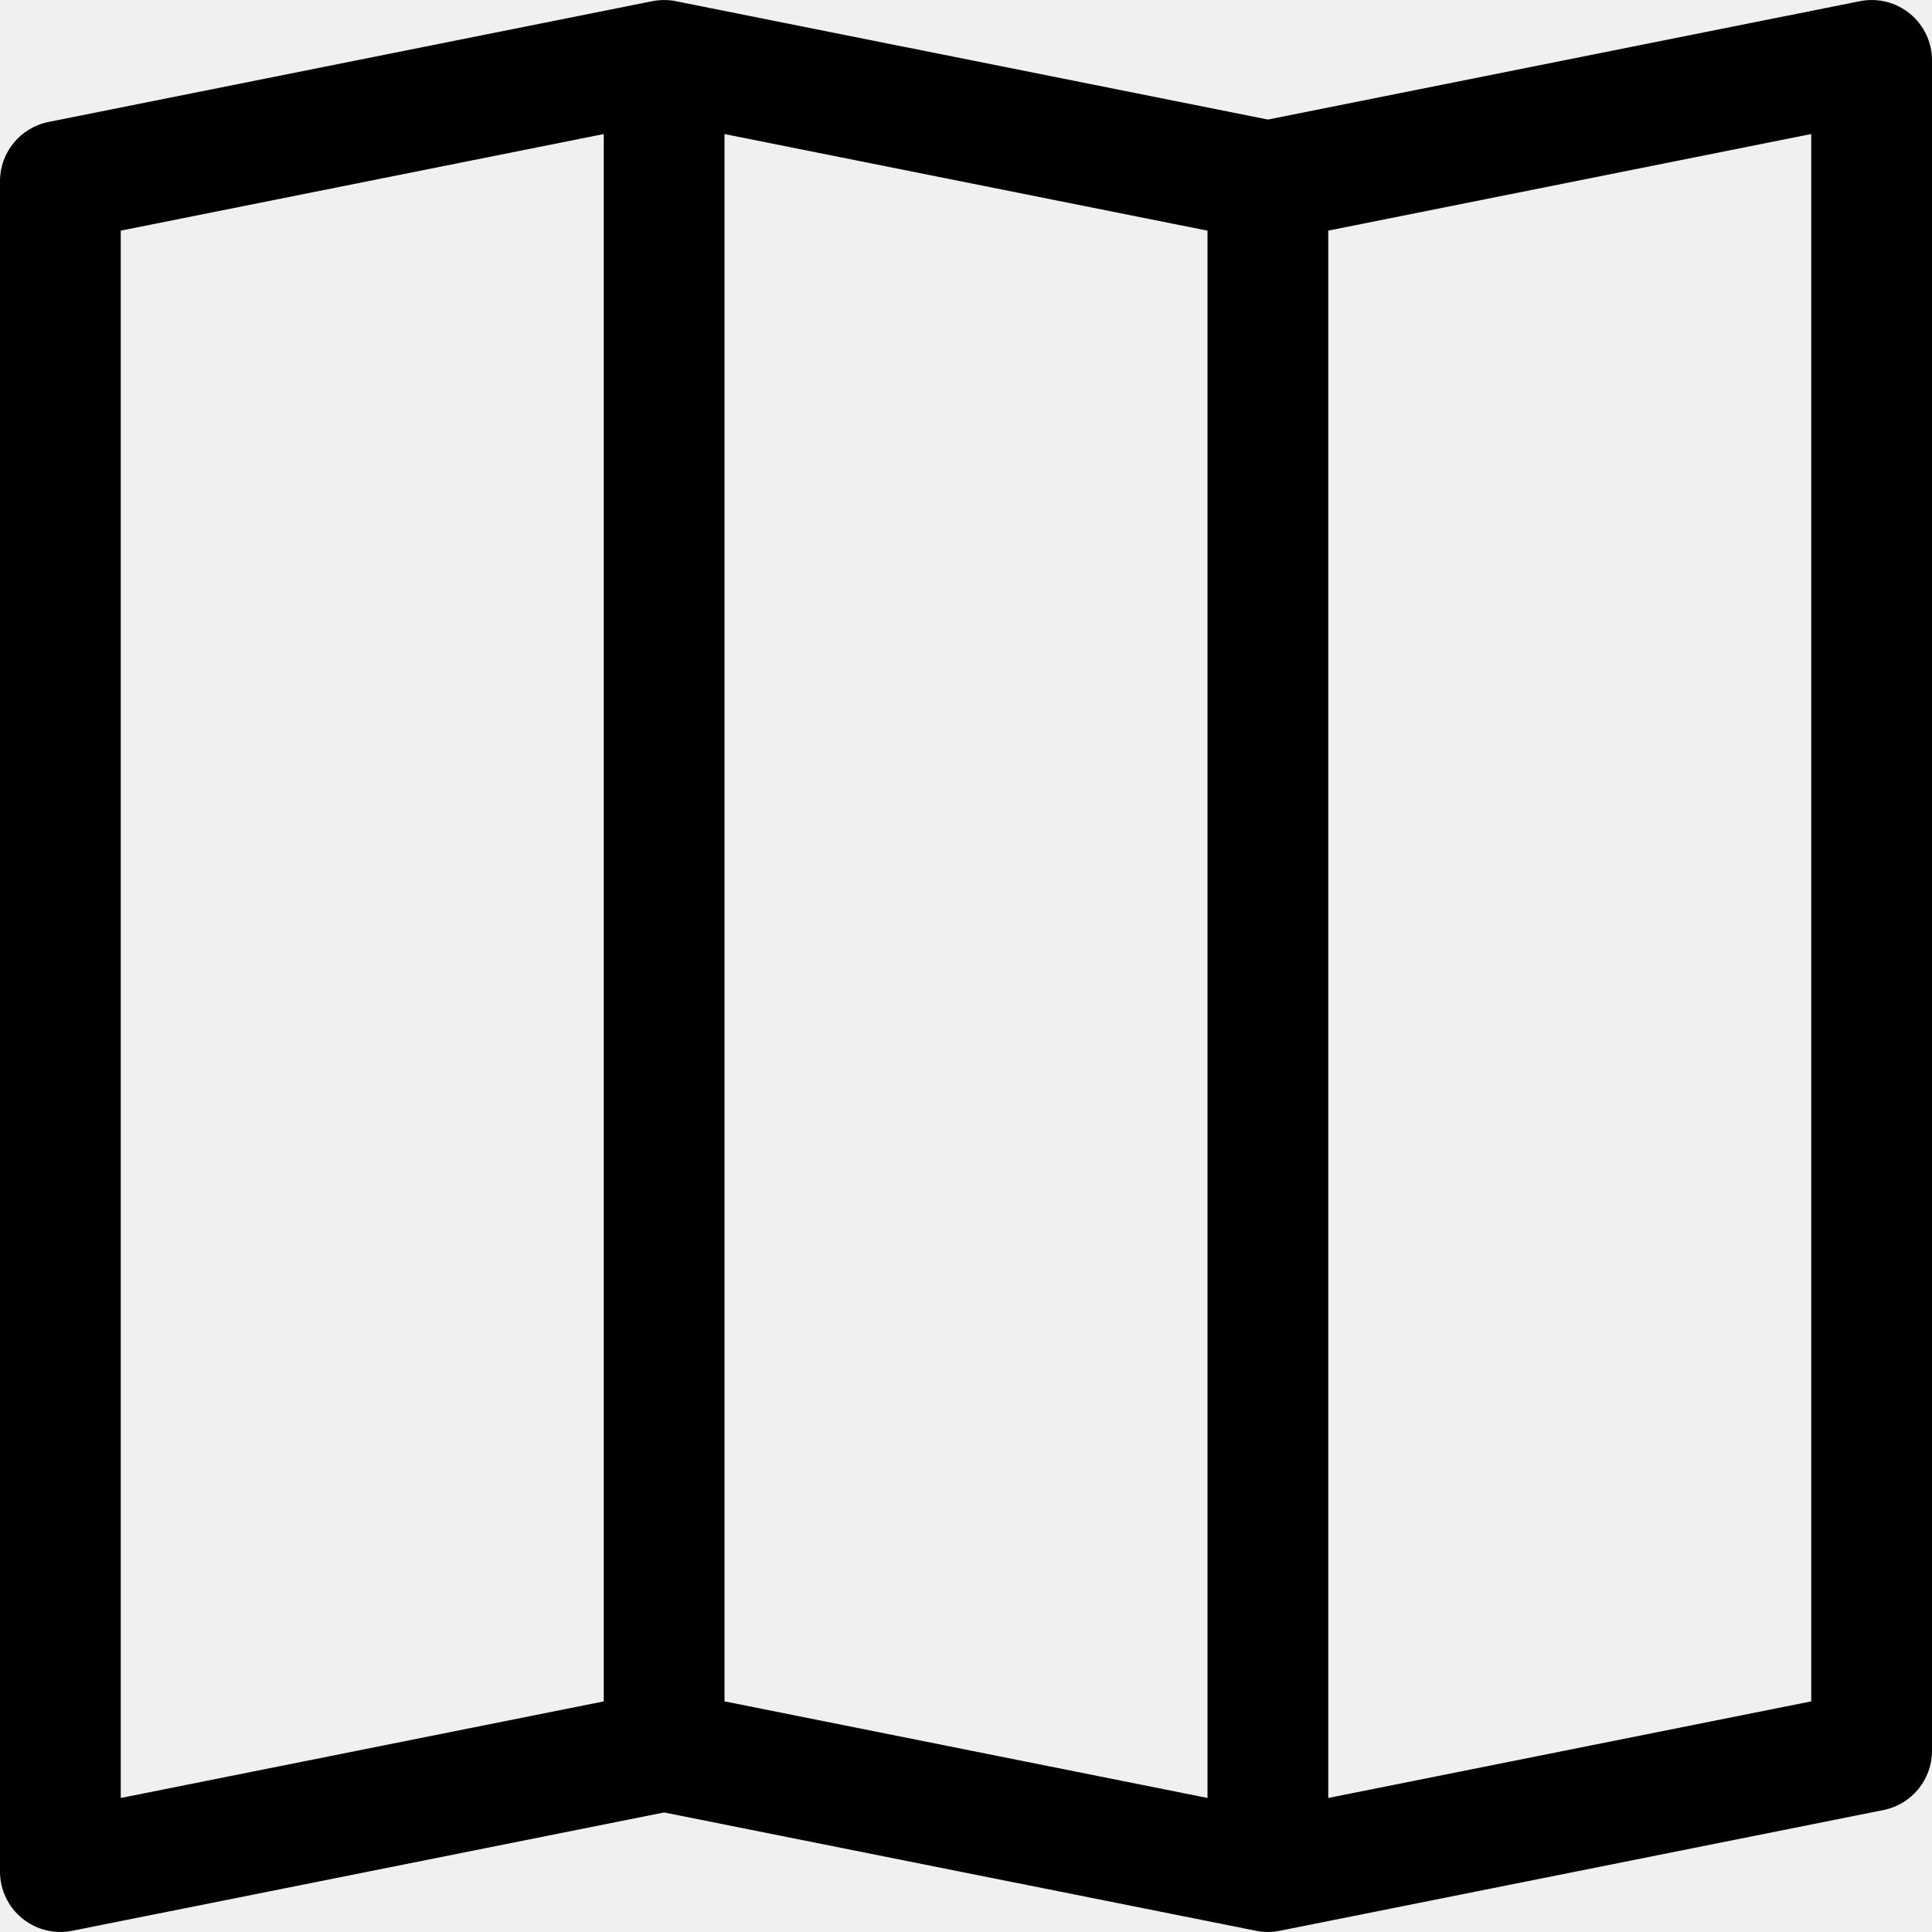
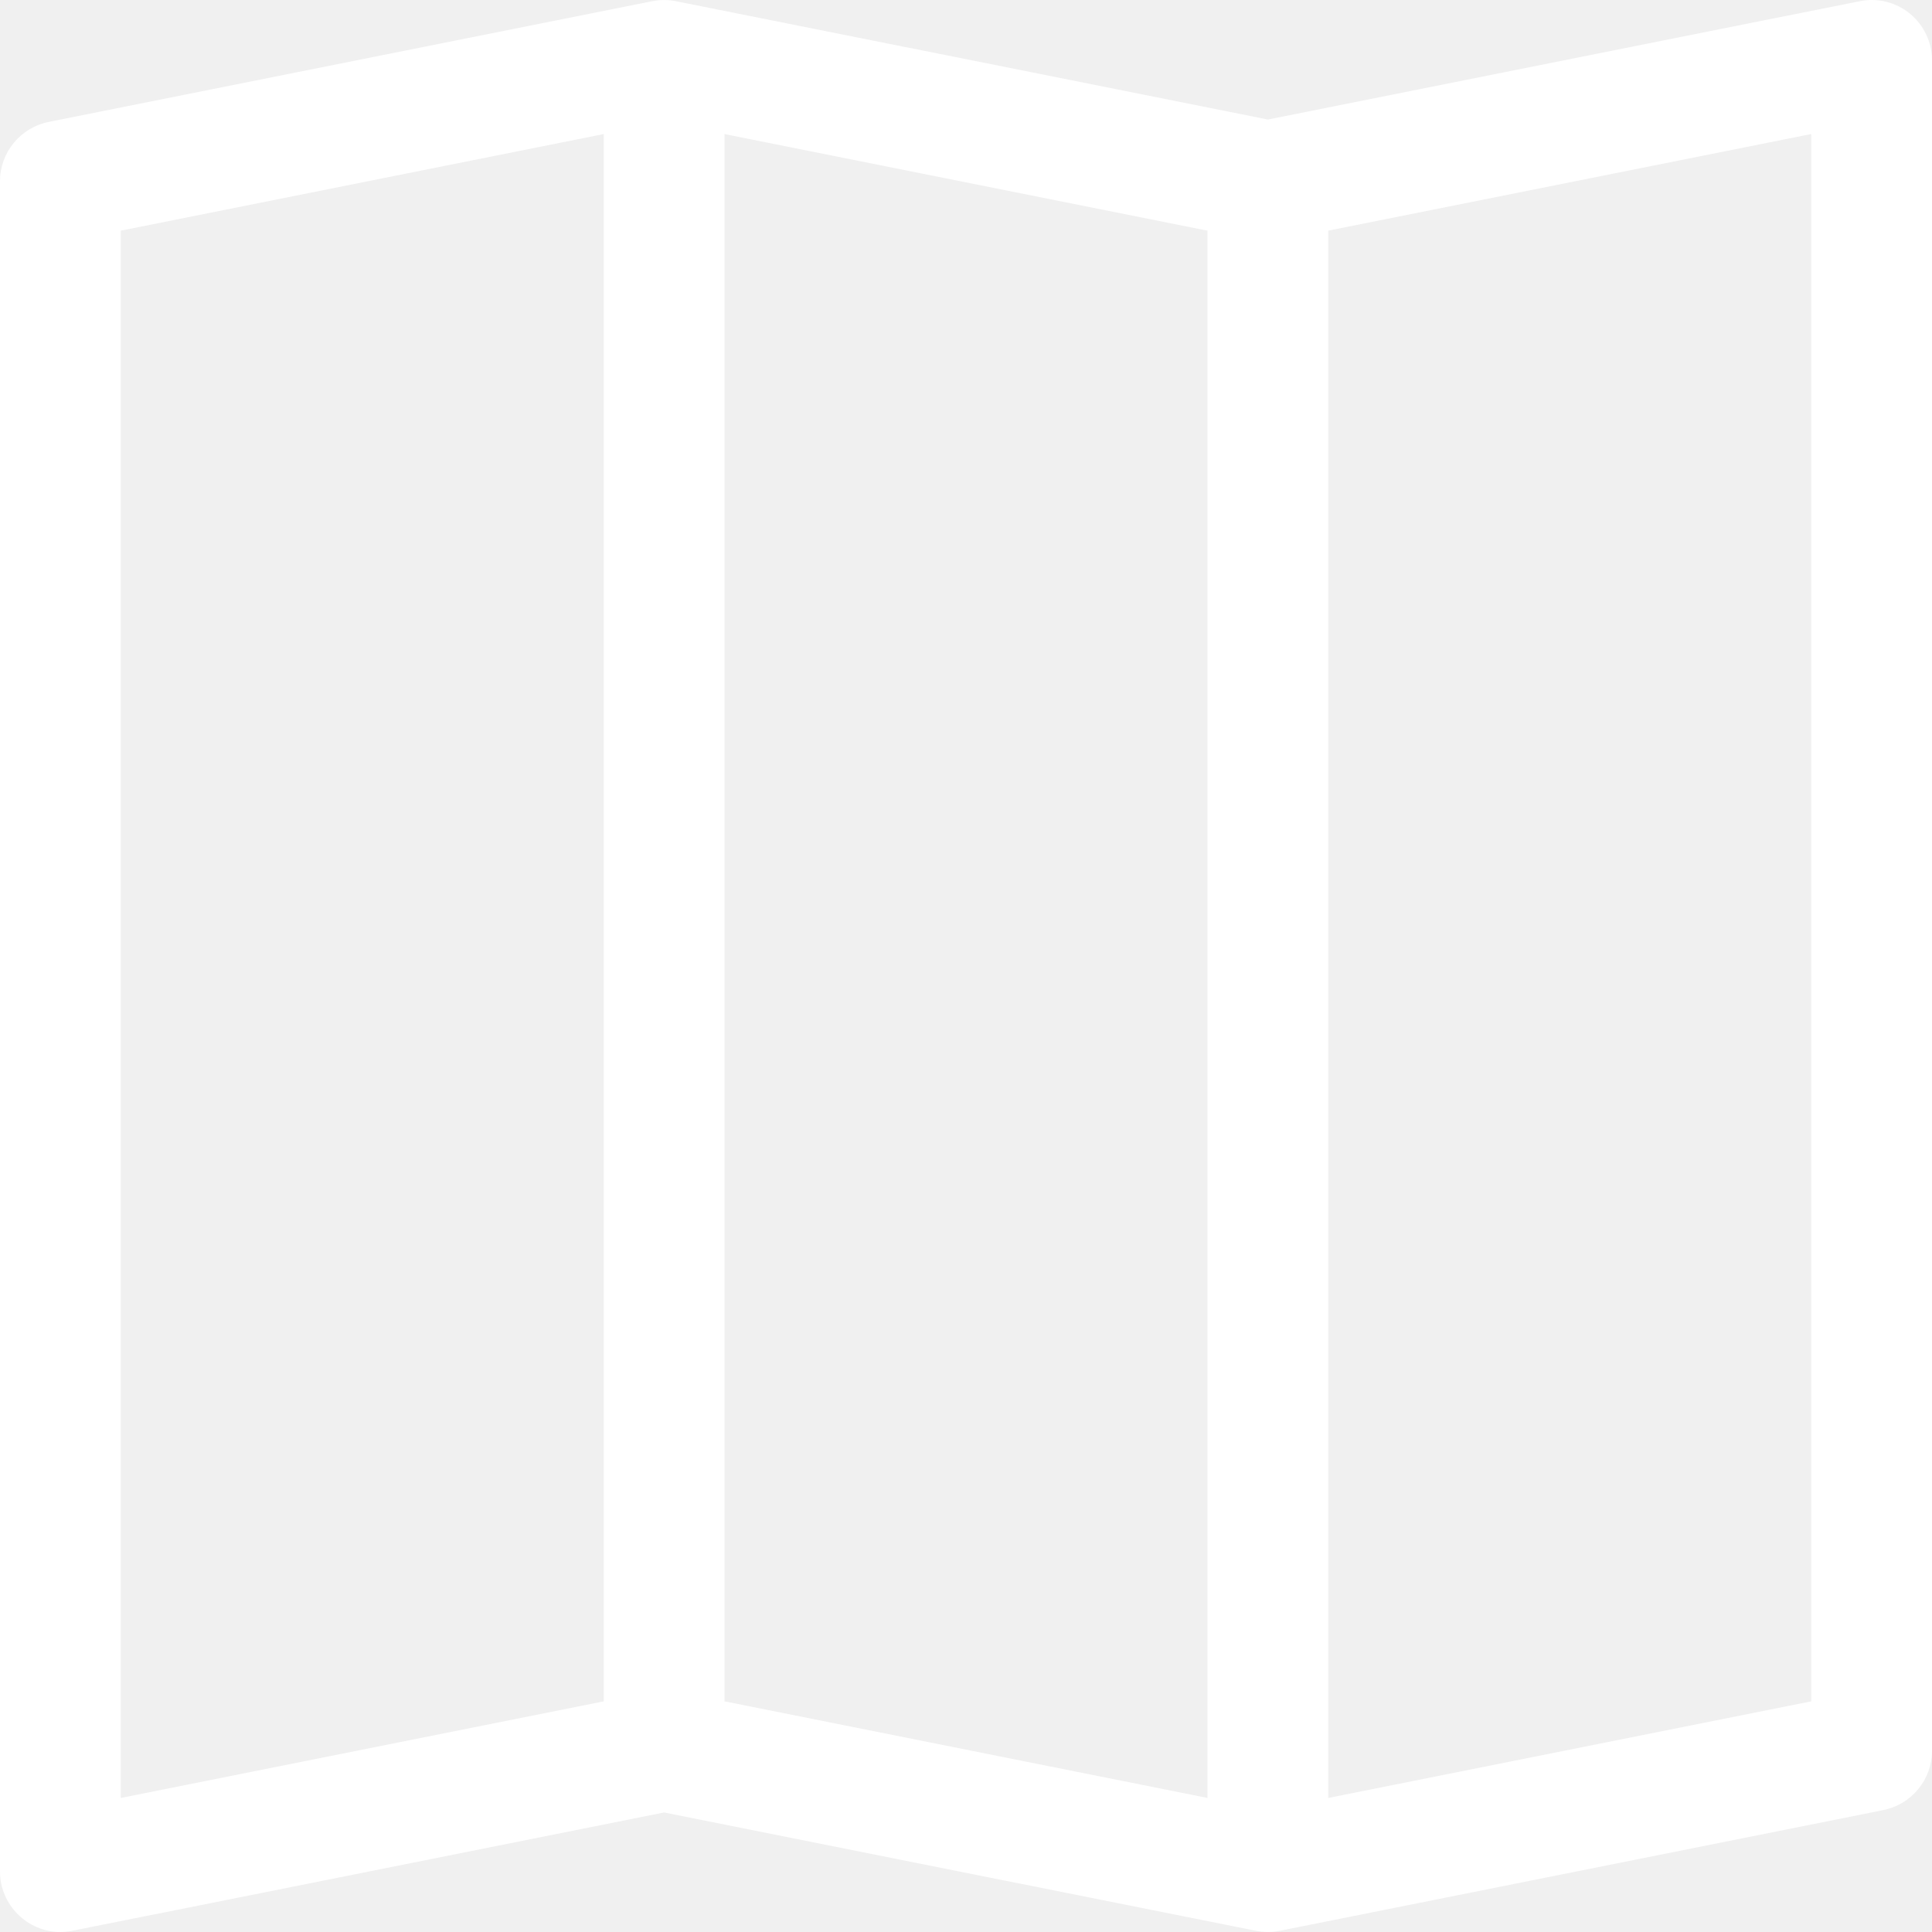
- <svg xmlns="http://www.w3.org/2000/svg" width="16" height="16" fill="currentColor" class="bi bi-map" viewBox="0 0 16 16">
-   <path fill-rule="evenodd" d="M15.817.113A.5.5 0 0 1 16 .5v14a.5.5 0 0 1-.402.49l-5 1a.5.5 0 0 1-.196 0L5.5 15.01l-4.902.98A.5.5 0 0 1 0 15.5v-14a.5.5 0 0 1 .402-.49l5-1a.5.5 0 0 1 .196 0L10.5.99l4.902-.98a.5.5 0 0 1 .415.103M10 1.91l-4-.8v12.98l4 .8zm1 12.98 4-.8V1.11l-4 .8zm-6-.8V1.11l-4 .8v12.98z" />
+ <svg xmlns="http://www.w3.org/2000/svg" width="100%" height="100%" viewBox="0 0 16 16" version="1.1" xml:space="preserve" style="fill-rule:evenodd;clip-rule:evenodd;stroke-linejoin:round;stroke-miterlimit:2;">
+   <path d="M15.817,0.113C15.933,0.208 16,0.35 16,0.5L16,14.5C16,14.737 15.831,14.943 15.598,14.99L10.598,15.99C10.533,16.003 10.467,16.003 10.402,15.99L5.5,15.01L0.598,15.99C0.566,15.996 0.533,16 0.5,16C0.226,16 0,15.774 0,15.5L0,1.5C0,1.263 0.169,1.057 0.402,1.01L5.402,0.01C5.467,-0.003 5.533,-0.003 5.598,0.01L10.5,0.99L15.402,0.01C15.549,-0.02 15.701,0.018 15.817,0.113M10,1.91L6,1.11L6,14.09L10,14.89L10,1.91ZM11,14.89L15,14.09L15,1.11L11,1.91L11,14.89ZM5,14.09L5,1.11L1,1.91L1,14.89L5,14.09Z" style="fill:white;" />
</svg>
